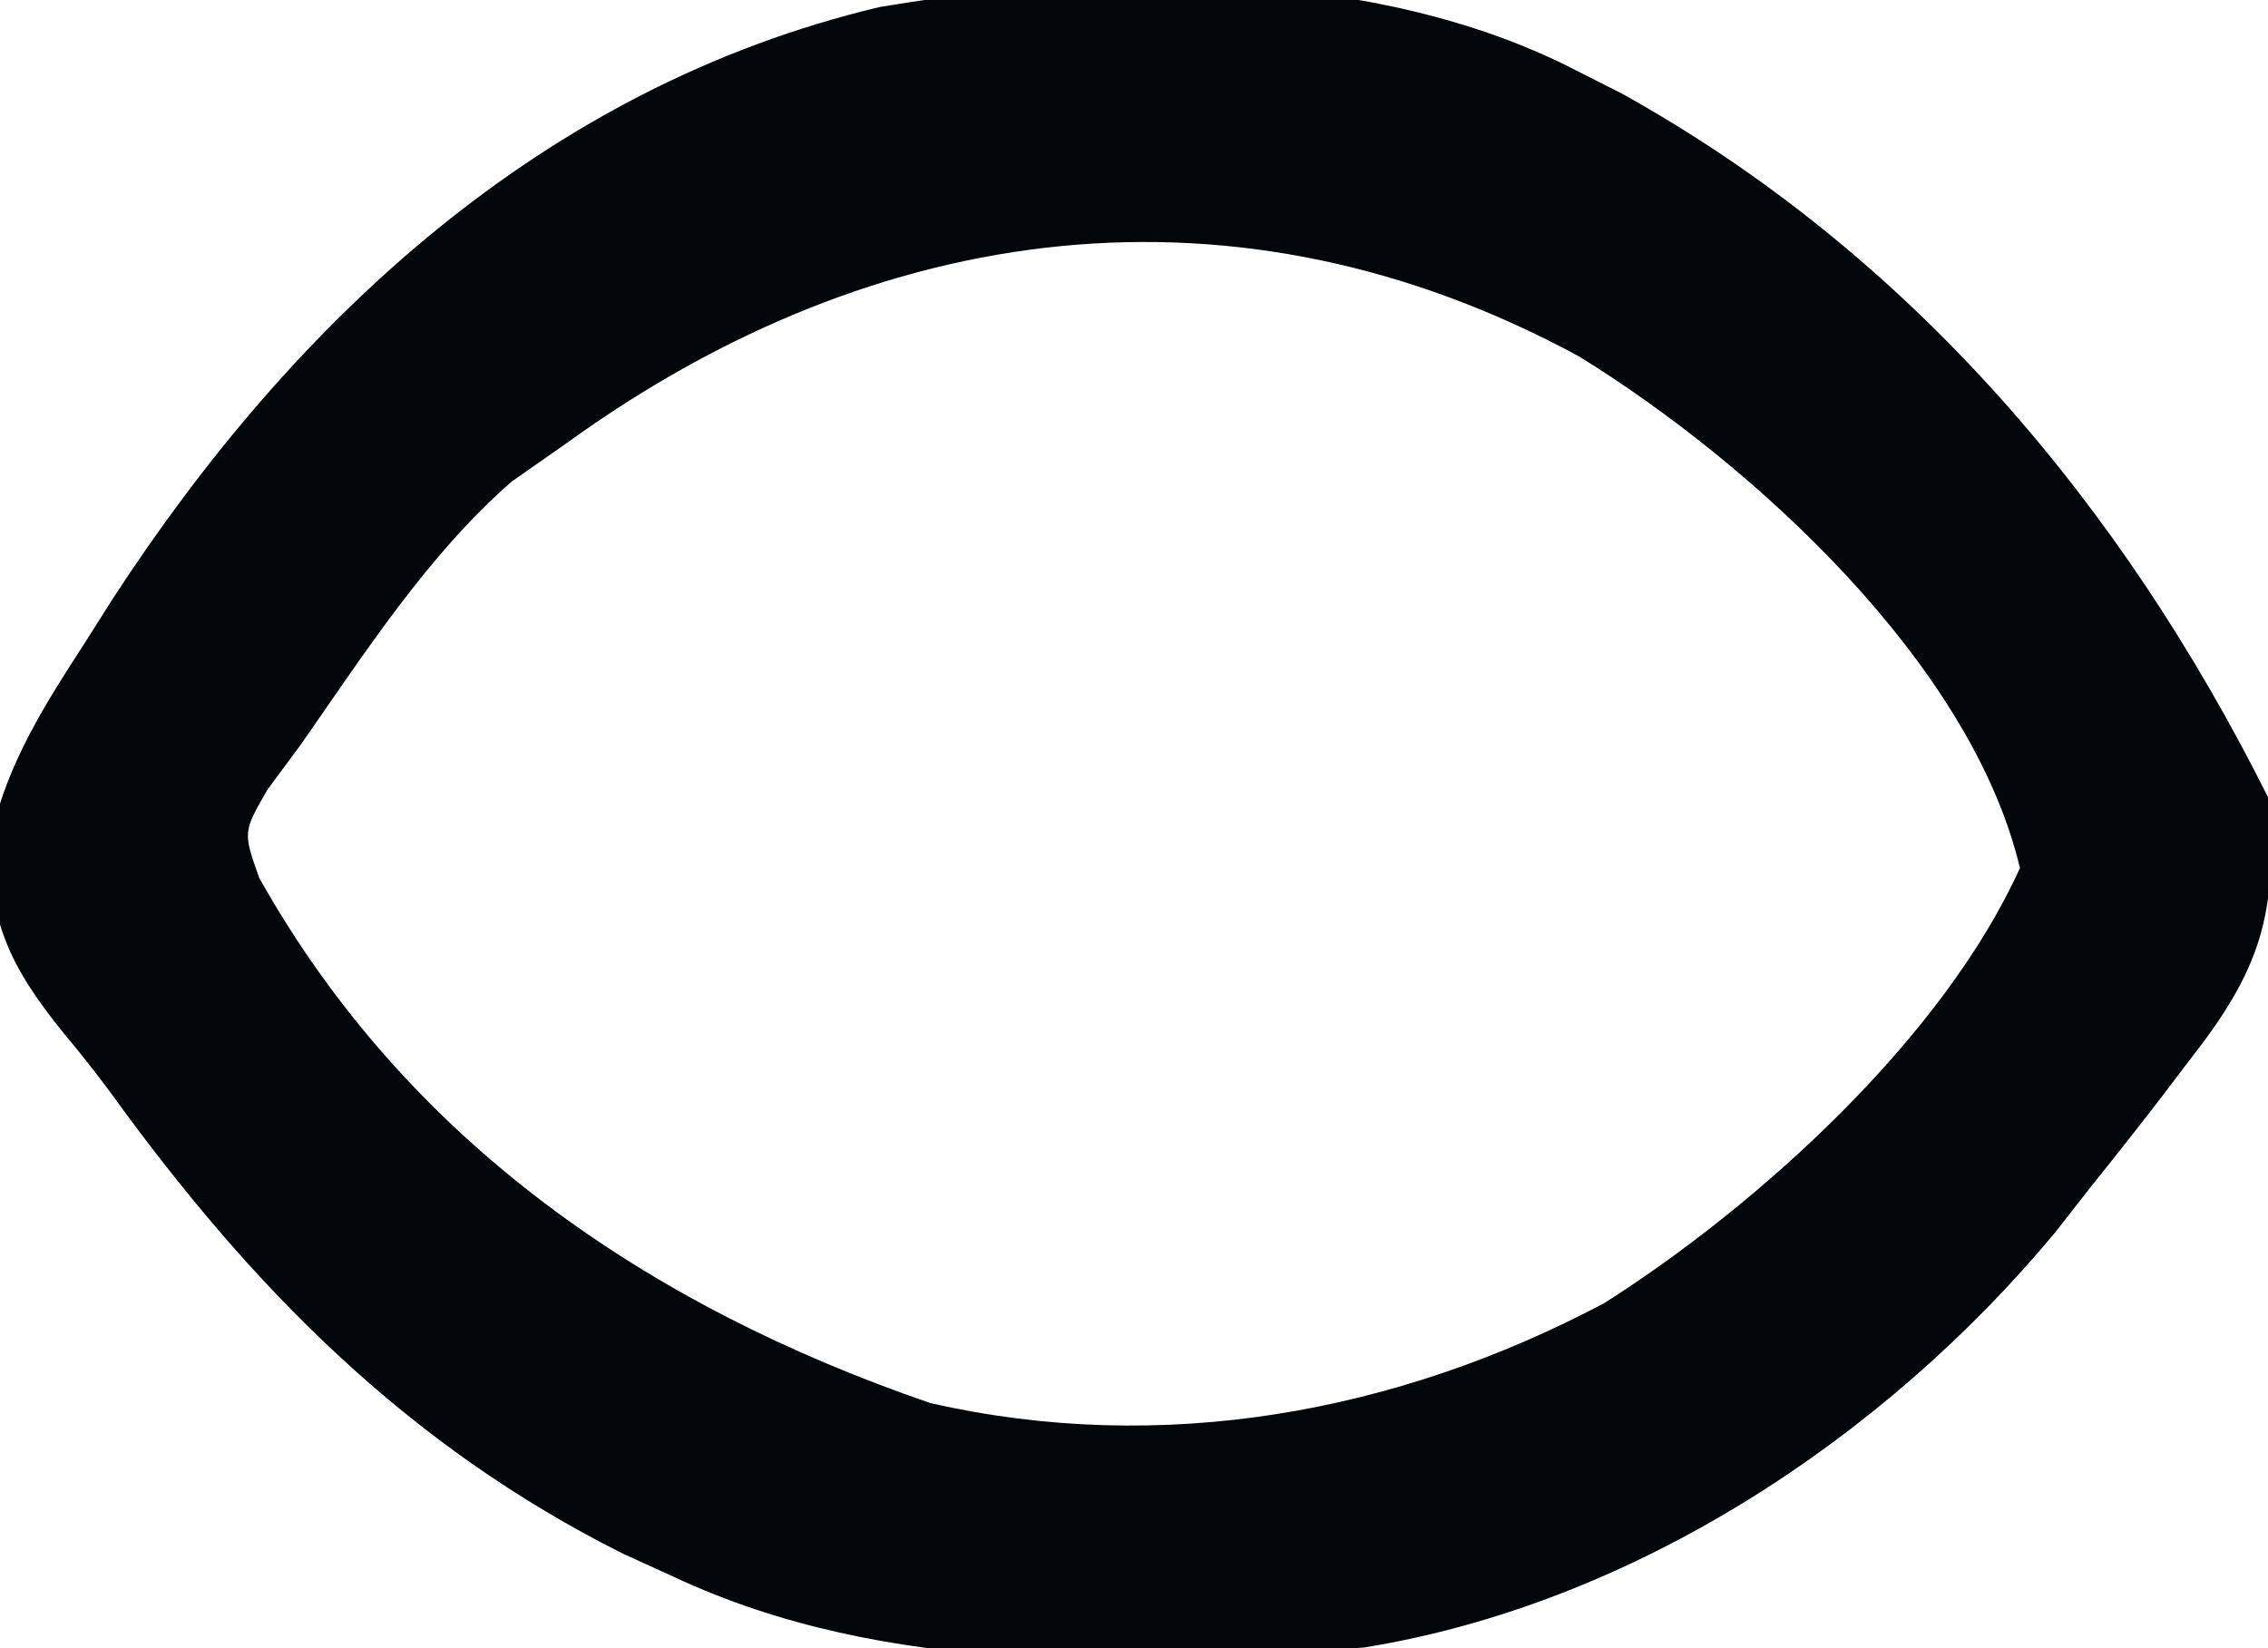
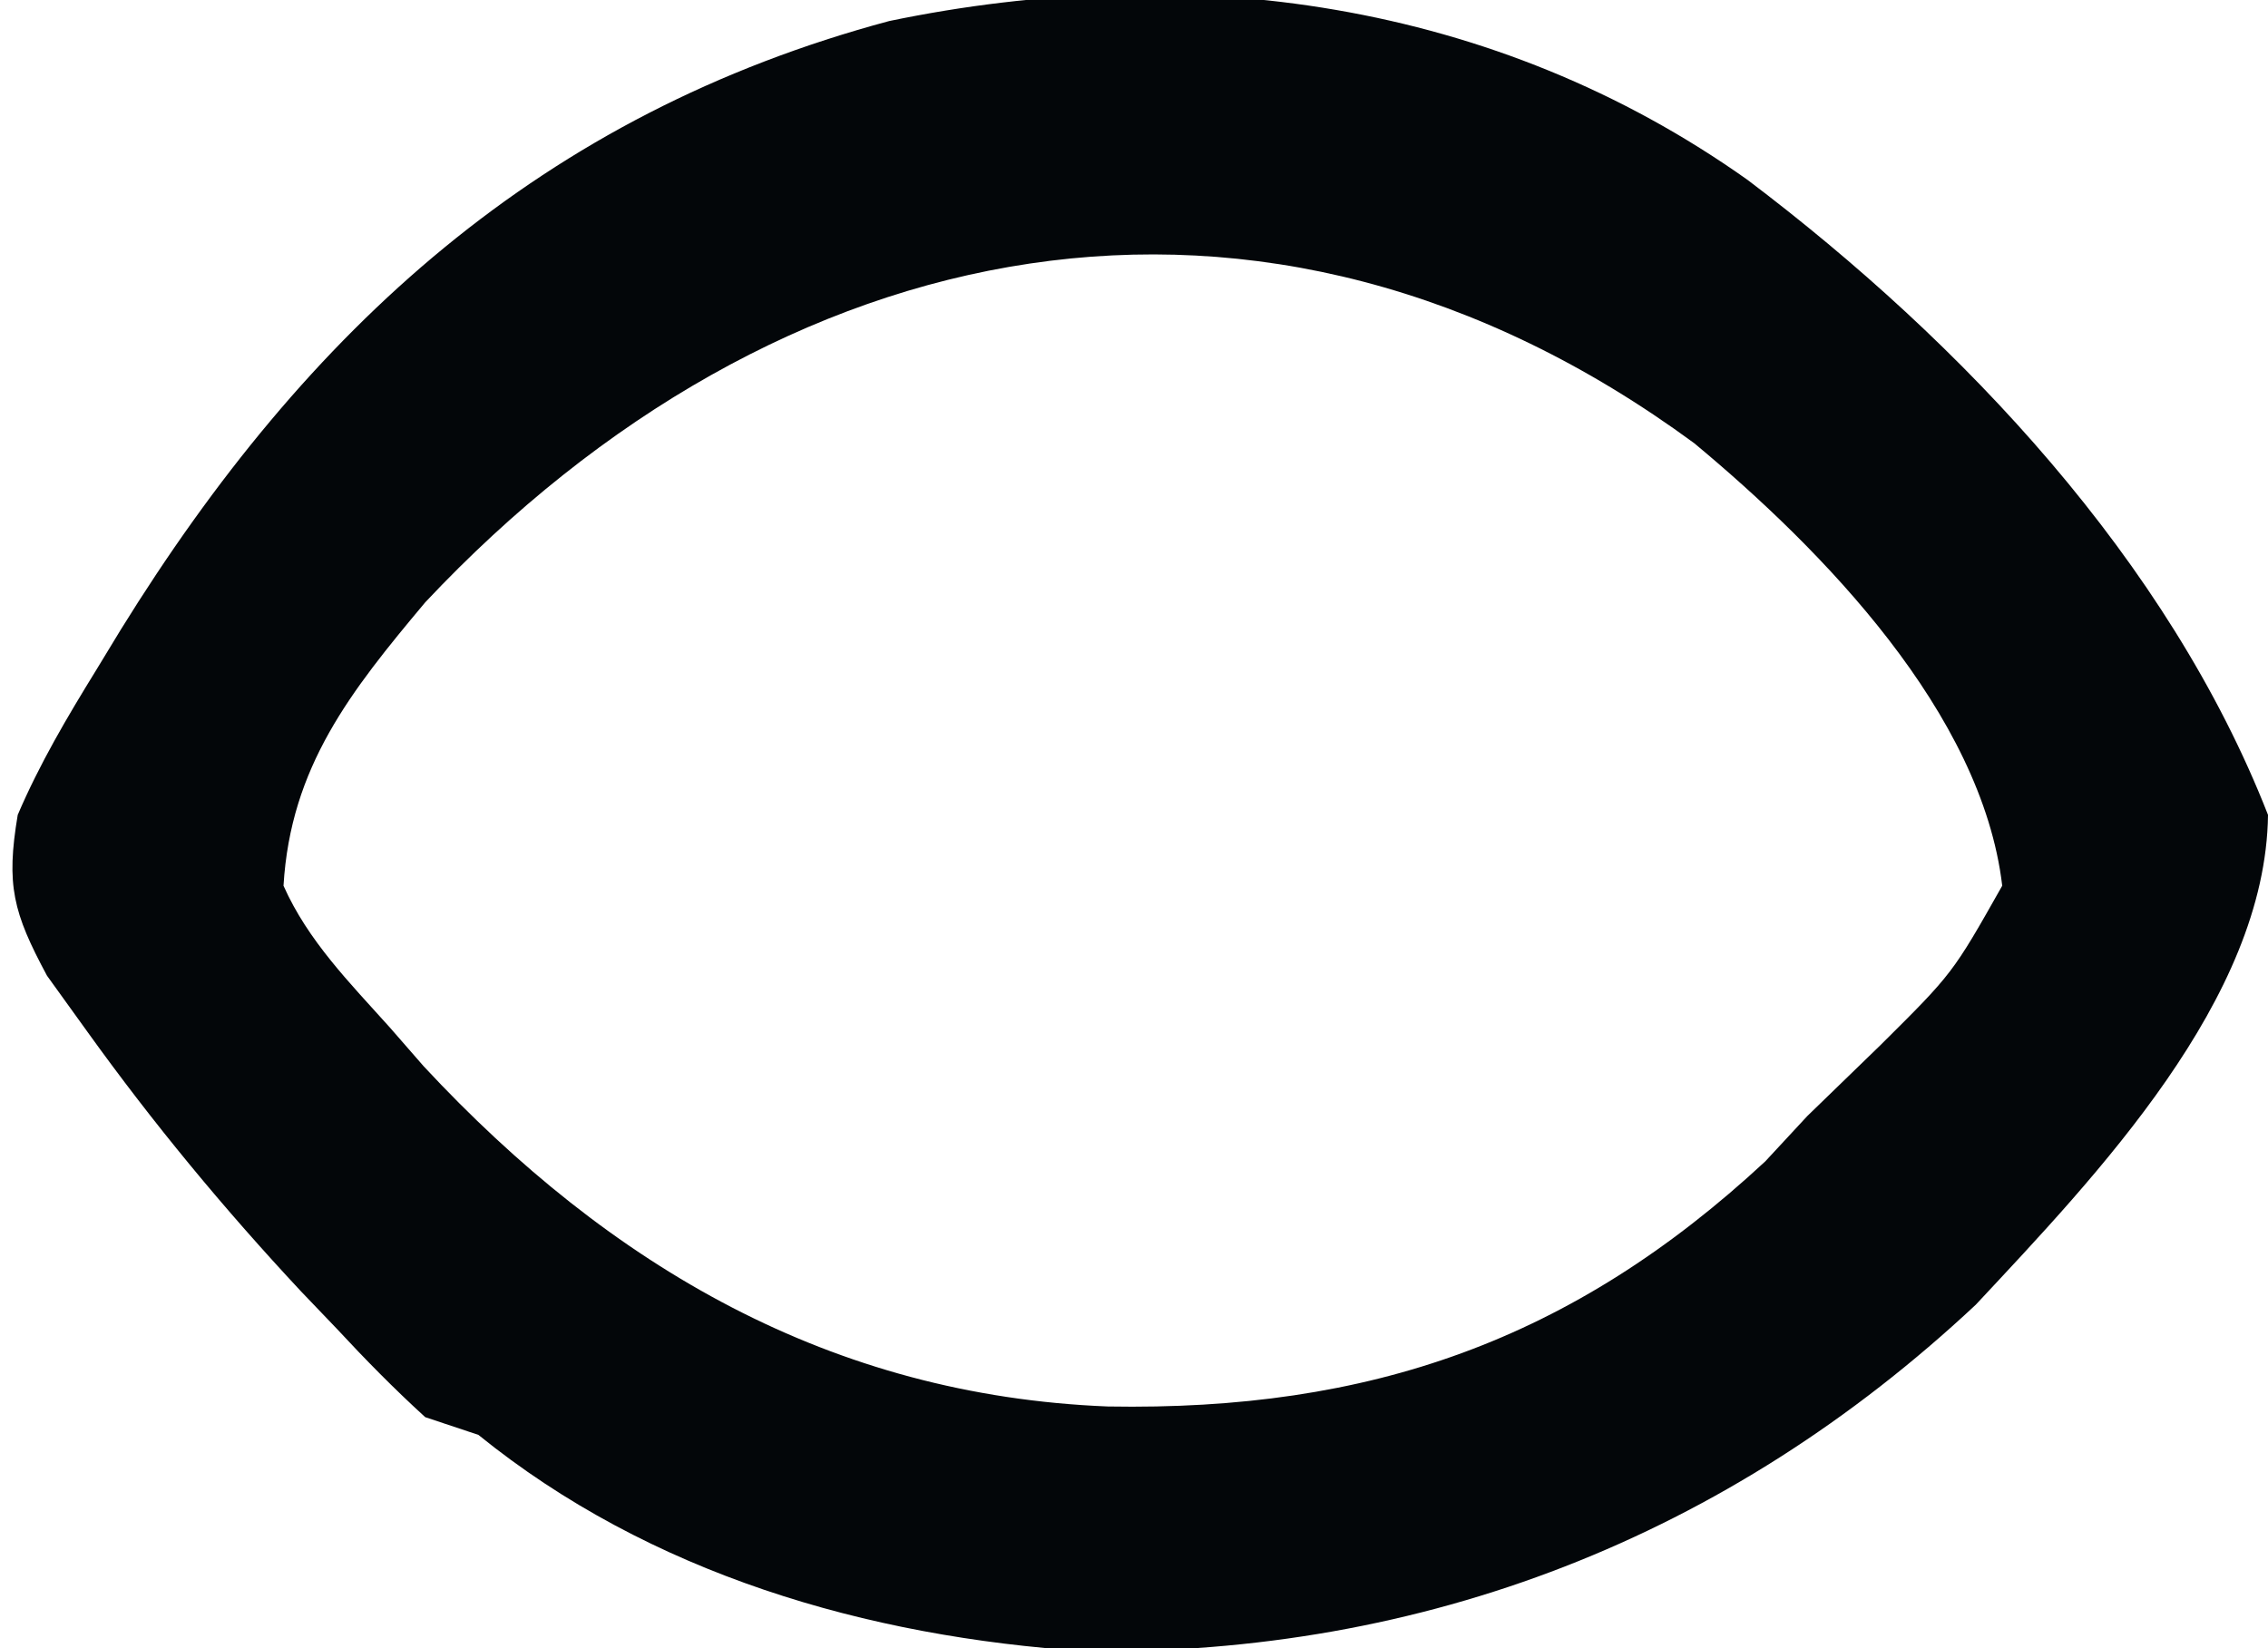
<svg xmlns="http://www.w3.org/2000/svg" version="1.1" width="128" height="93">
-   <path d="M0 0 C0.838 0.424 1.676 0.848 2.539 1.285 C18.823 10.334 30.738 24.475 39 41 C39.614 47.594 38.552 50.802 34.5 55.938 C34.042 56.542 33.584 57.147 33.113 57.77 C31.764 59.532 30.388 61.268 29 63 C28.332 63.853 27.665 64.707 26.977 65.586 C17.278 77.249 3.139 86.544 -12 89 C-25.021 89.998 -38.958 90.659 -51 85 C-51.932 84.576 -52.864 84.152 -53.824 83.715 C-66.061 77.588 -74.823 68.649 -82.733 57.714 C-83.596 56.546 -84.498 55.406 -85.431 54.294 C-88.329 50.699 -89.81 47.914 -89.471 43.08 C-88.549 39.01 -86.436 35.721 -84.188 32.25 C-83.691 31.466 -83.195 30.682 -82.684 29.874 C-72.366 13.99 -58.24 0.888 -39.358 -3.603 C-26.896 -5.701 -11.413 -5.928 0 0 Z M-57 21 C-58.031 21.722 -59.062 22.444 -60.125 23.188 C-64.839 27.296 -68.444 32.906 -72 38 C-72.625 38.846 -73.25 39.691 -73.895 40.562 C-75.287 42.965 -75.287 42.965 -74.375 45.547 C-66.013 60.465 -52.376 69.75 -36.496 75.203 C-23.434 78.18 -10.194 75.775 1.527 69.57 C10.268 64.02 20.664 54.582 25 45 C22.245 33.398 9.878 22.148 0.125 16.125 C-19.161 5.656 -39.496 8.344 -57 21 Z " fill="#030609" transform="translate(89,4)" />
+   <path d="M0 0 C12.147 9.182 23.752 21.487 29.37 35.843 C29.243 46.241 19.709 56.175 12.877 63.495 C-1.127 76.605 -18.227 83.274 -37.357 83.058 C-49.732 82.245 -61.95 78.687 -71.63 70.843 C-73.115 70.348 -73.115 70.348 -74.63 69.843 C-76.4 68.229 -78.004 66.595 -79.63 64.843 C-80.293 64.151 -80.956 63.458 -81.638 62.745 C-85.983 58.09 -89.981 53.261 -93.693 48.093 C-94.447 47.046 -95.201 45.999 -95.978 44.921 C-97.89 41.36 -98.297 39.818 -97.63 35.843 C-96.395 32.956 -94.839 30.325 -93.193 27.655 C-92.737 26.905 -92.281 26.155 -91.811 25.382 C-81.292 8.392 -68.057 -3.71 -48.443 -8.97 C-31.556 -12.479 -14.267 -10.127 0 0 Z M-74.63 23.843 C-78.835 28.862 -82.229 33.121 -82.63 39.843 C-81.246 42.955 -78.896 45.318 -76.63 47.843 C-75.999 48.567 -75.367 49.292 -74.716 50.038 C-64.176 61.368 -51.706 68.618 -36.108 69.239 C-21.346 69.499 -9.916 65.537 0.995 55.405 C1.778 54.56 2.562 53.714 3.37 52.843 C4.744 51.509 6.119 50.176 7.495 48.843 C11.57 44.797 11.57 44.797 14.37 39.843 C13.217 30.094 4.245 20.895 -3.013 14.862 C-27.373 -3.045 -54.798 2.735 -74.63 23.843 Z " fill="#030609" transform="translate(98.63037,10.15723)" />
</svg>
